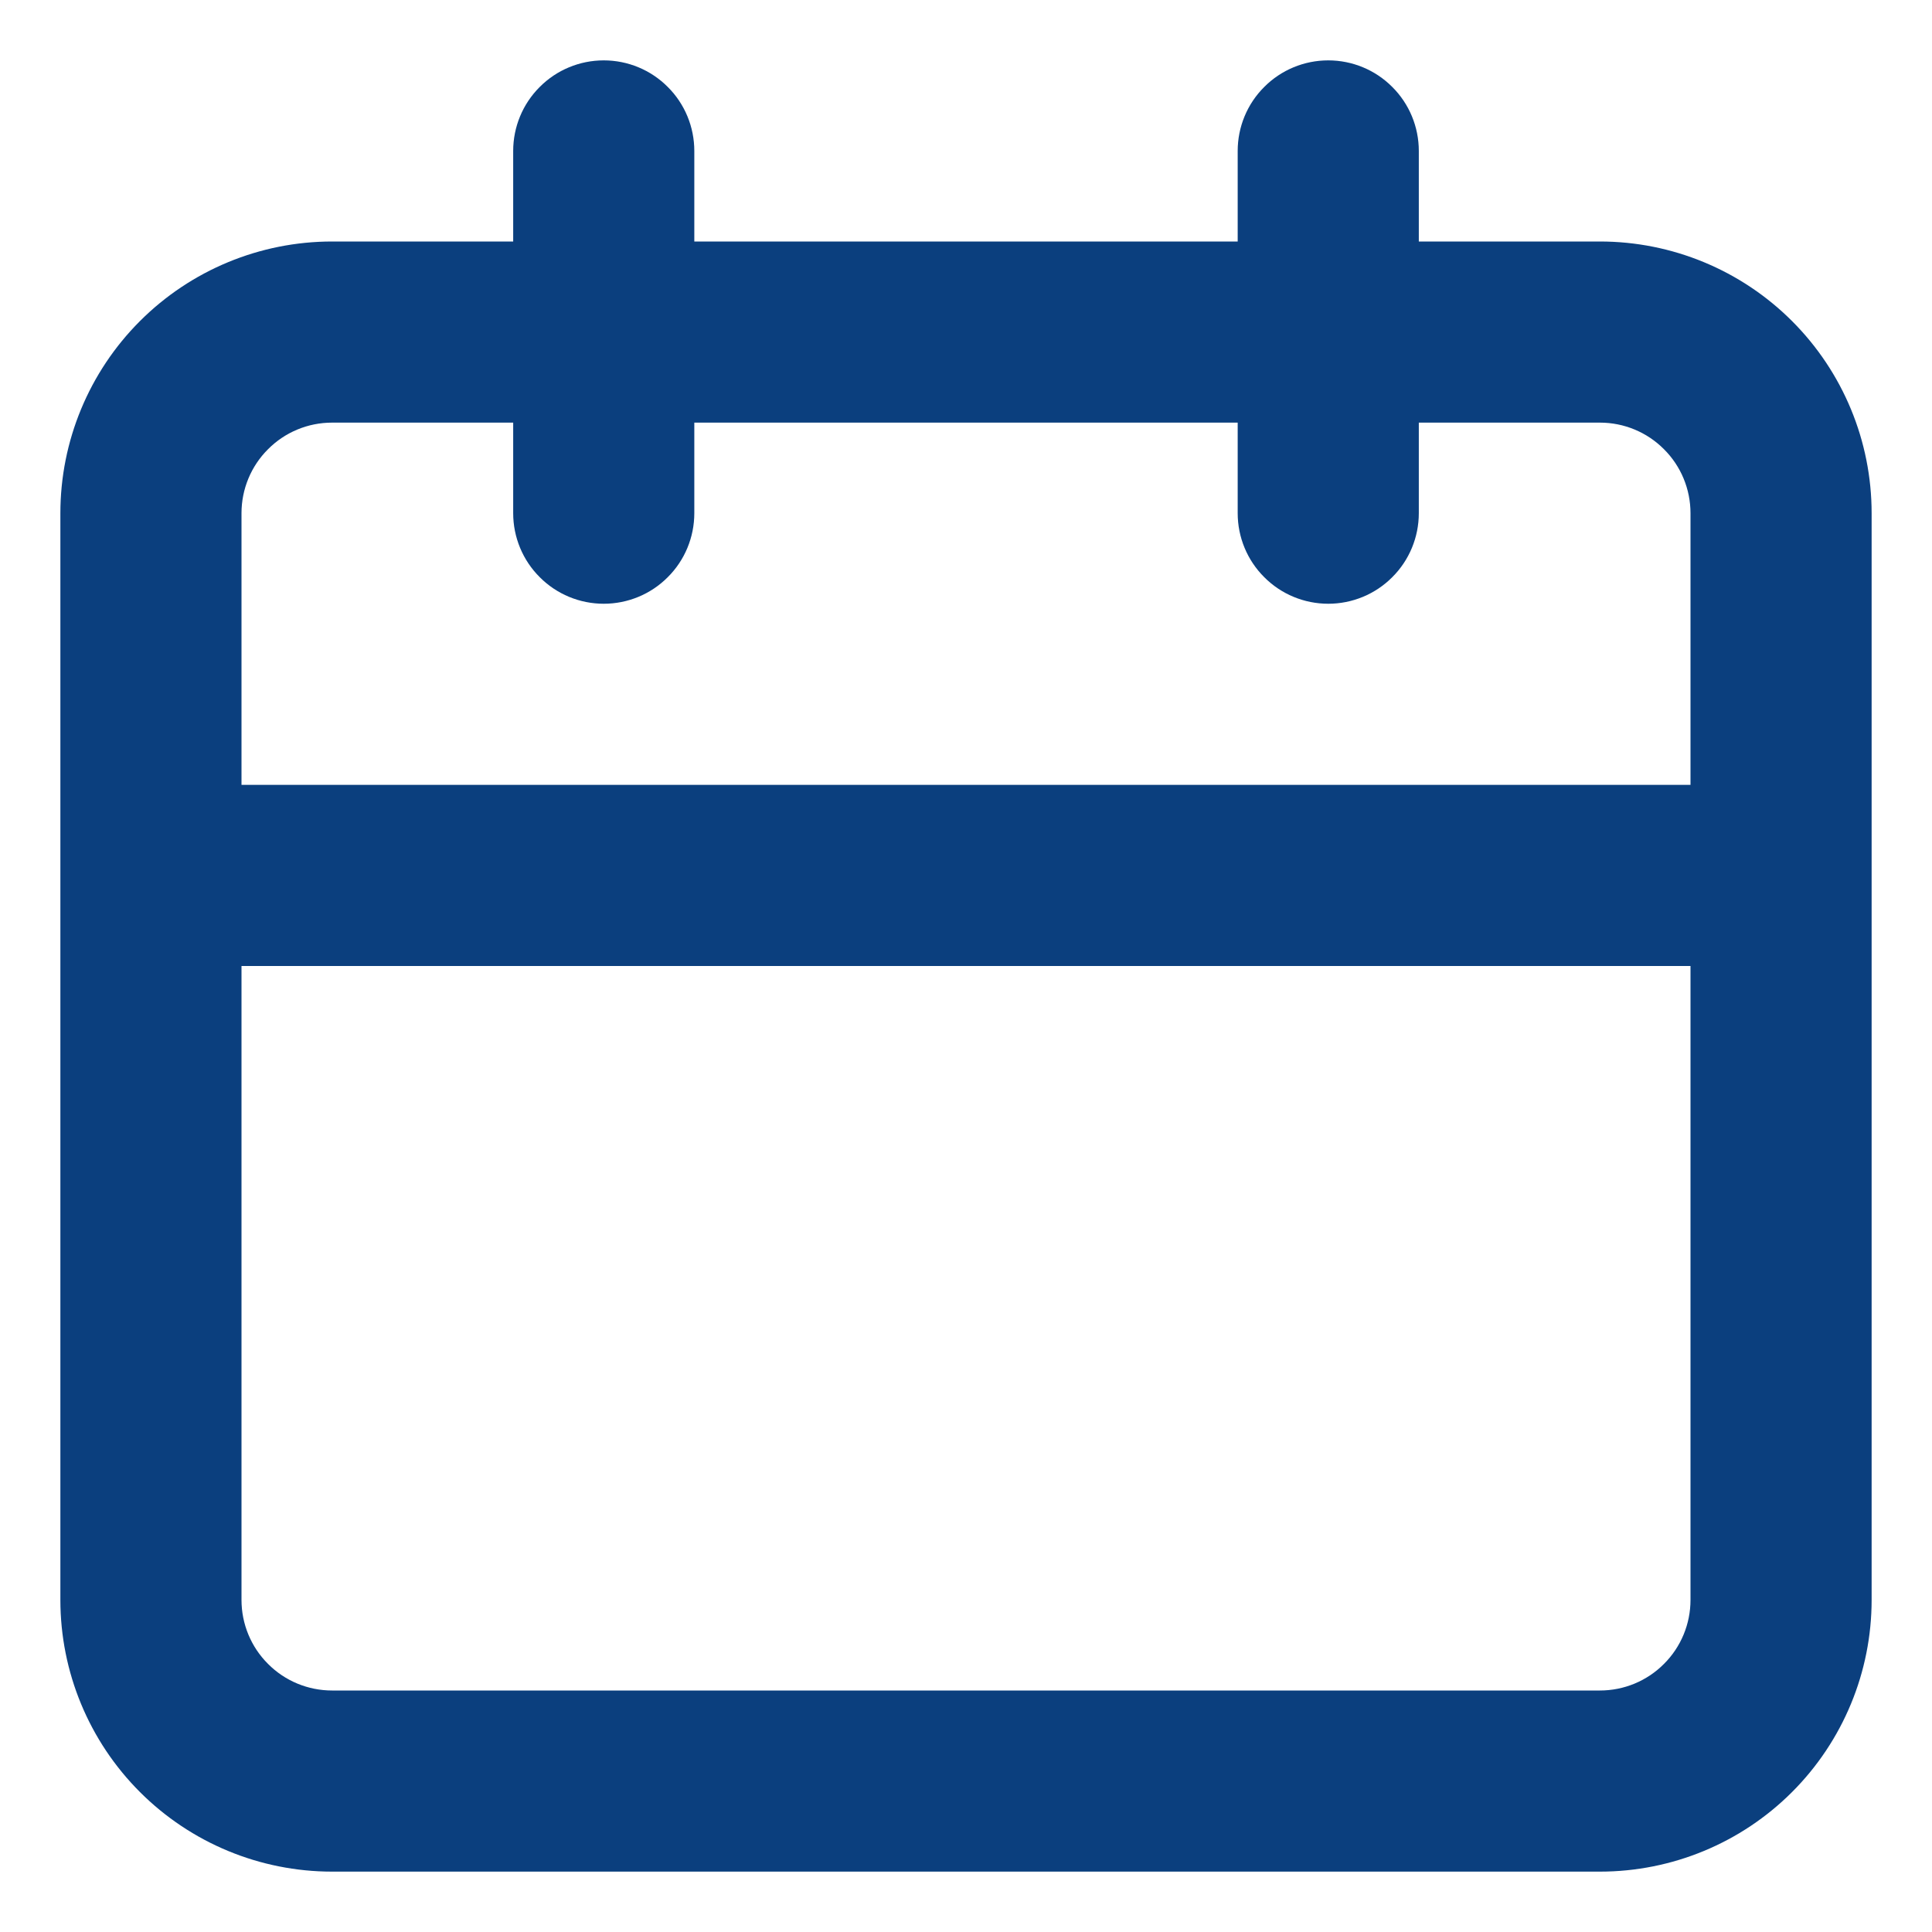
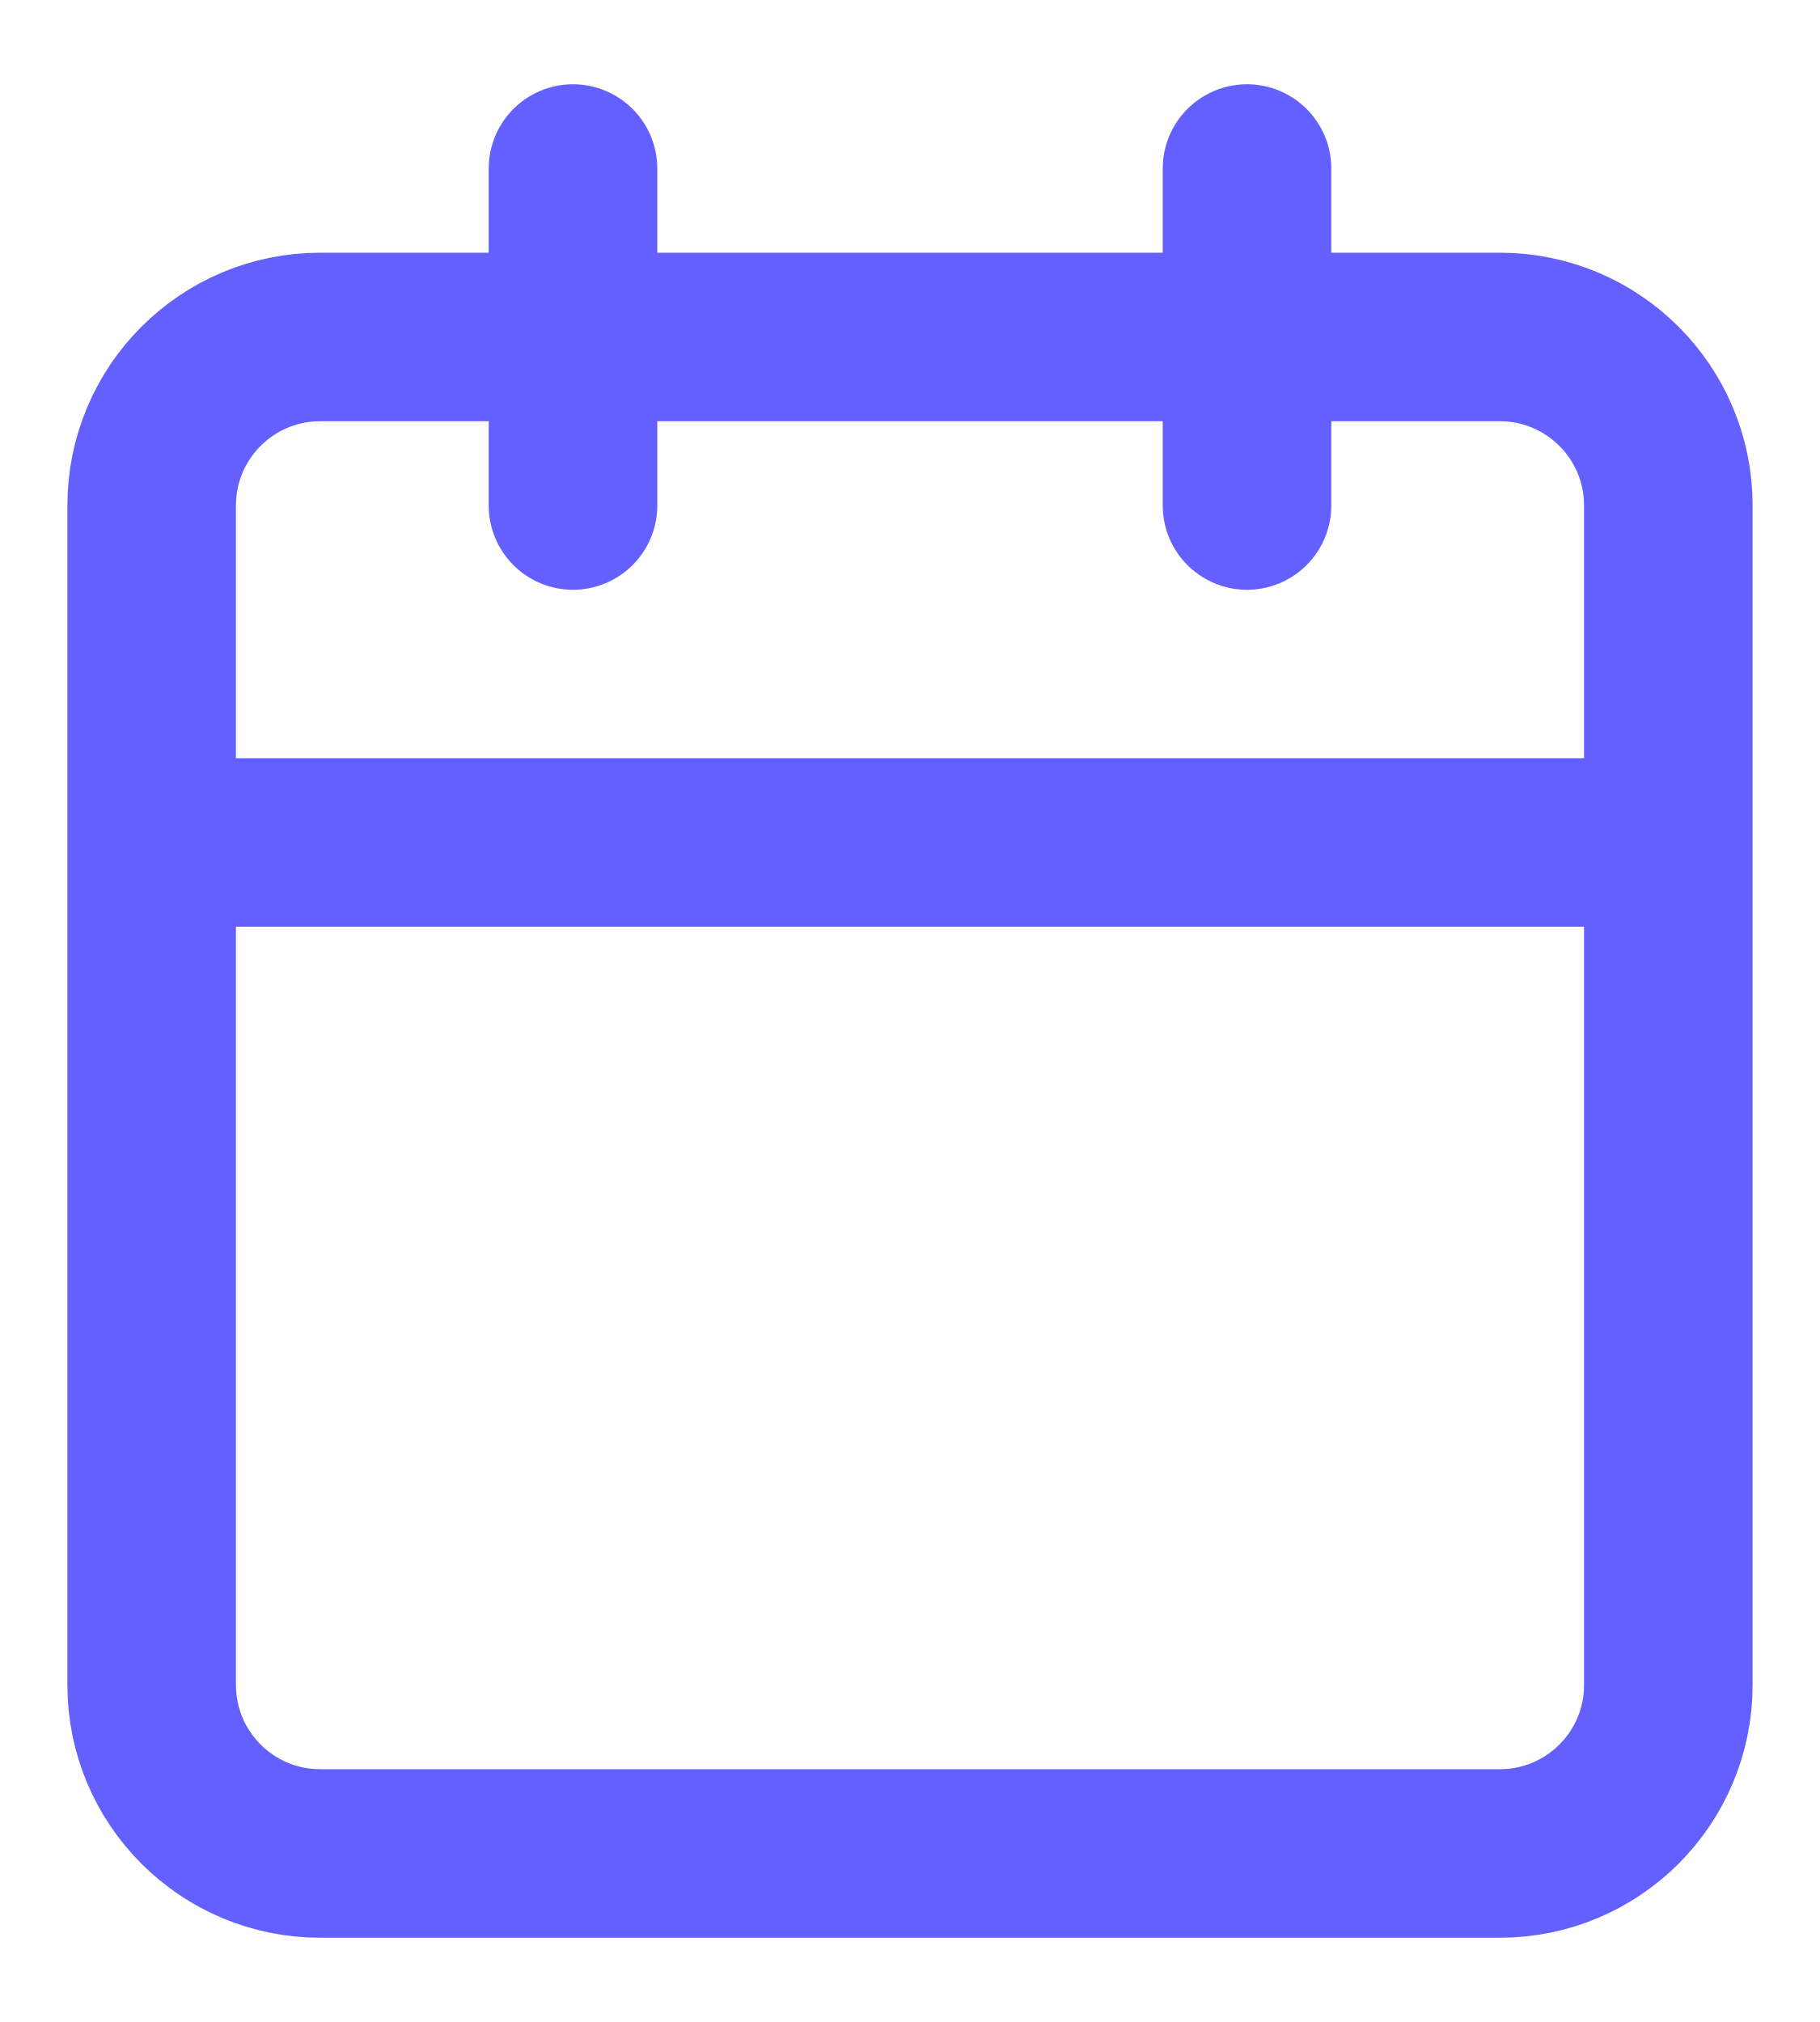
- <svg xmlns="http://www.w3.org/2000/svg" width="16" height="16" viewBox="0 0 16 16" fill="none">
-   <path d="M13.25 2H11.75V1.25C11.75 1.051 11.671 0.86 11.53 0.72C11.39 0.579 11.199 0.5 11 0.5C10.801 0.5 10.61 0.579 10.47 0.72C10.329 0.86 10.25 1.051 10.25 1.25V2H5.75V1.25C5.75 1.051 5.671 0.86 5.53 0.72C5.39 0.579 5.199 0.5 5 0.5C4.801 0.5 4.61 0.579 4.47 0.72C4.329 0.86 4.25 1.051 4.25 1.25V2H2.75C2.153 2 1.581 2.237 1.159 2.659C0.737 3.081 0.5 3.653 0.5 4.25V13.25C0.5 13.847 0.737 14.419 1.159 14.841C1.581 15.263 2.153 15.5 2.75 15.5H13.25C13.847 15.5 14.419 15.263 14.841 14.841C15.263 14.419 15.5 13.847 15.5 13.25V4.25C15.5 3.653 15.263 3.081 14.841 2.659C14.419 2.237 13.847 2 13.25 2ZM14 13.25C14 13.449 13.921 13.64 13.78 13.78C13.64 13.921 13.449 14 13.25 14H2.75C2.551 14 2.36 13.921 2.22 13.78C2.079 13.64 2 13.449 2 13.25V8H14V13.25ZM14 6.5H2V4.25C2 4.051 2.079 3.86 2.22 3.72C2.36 3.579 2.551 3.5 2.75 3.5H4.25V4.25C4.25 4.449 4.329 4.64 4.47 4.78C4.61 4.921 4.801 5 5 5C5.199 5 5.39 4.921 5.53 4.78C5.671 4.64 5.75 4.449 5.75 4.25V3.5H10.25V4.25C10.25 4.449 10.329 4.64 10.47 4.78C10.61 4.921 10.801 5 11 5C11.199 5 11.39 4.921 11.53 4.78C11.671 4.64 11.75 4.449 11.75 4.25V3.5H13.25C13.449 3.5 13.64 3.579 13.78 3.72C13.921 3.86 14 4.051 14 4.25V6.5Z" fill="#0B3F7E" />
+ <svg xmlns="http://www.w3.org/2000/svg" width="18" height="20" viewBox="0 0 18 20" fill="none">
+   <path d="M12.333 1.667V5M5.667 1.667V5M1.5 8.333H16.5M3.167 3.333H14.833C15.754 3.333 16.5 4.079 16.5 5V16.666C16.5 17.587 15.754 18.333 14.833 18.333H3.167C2.246 18.333 1.5 17.587 1.5 16.666V5C1.5 4.079 2.246 3.333 3.167 3.333Z" stroke="#6360FF" stroke-width="1.667" stroke-linecap="round" stroke-linejoin="round" />
</svg>
